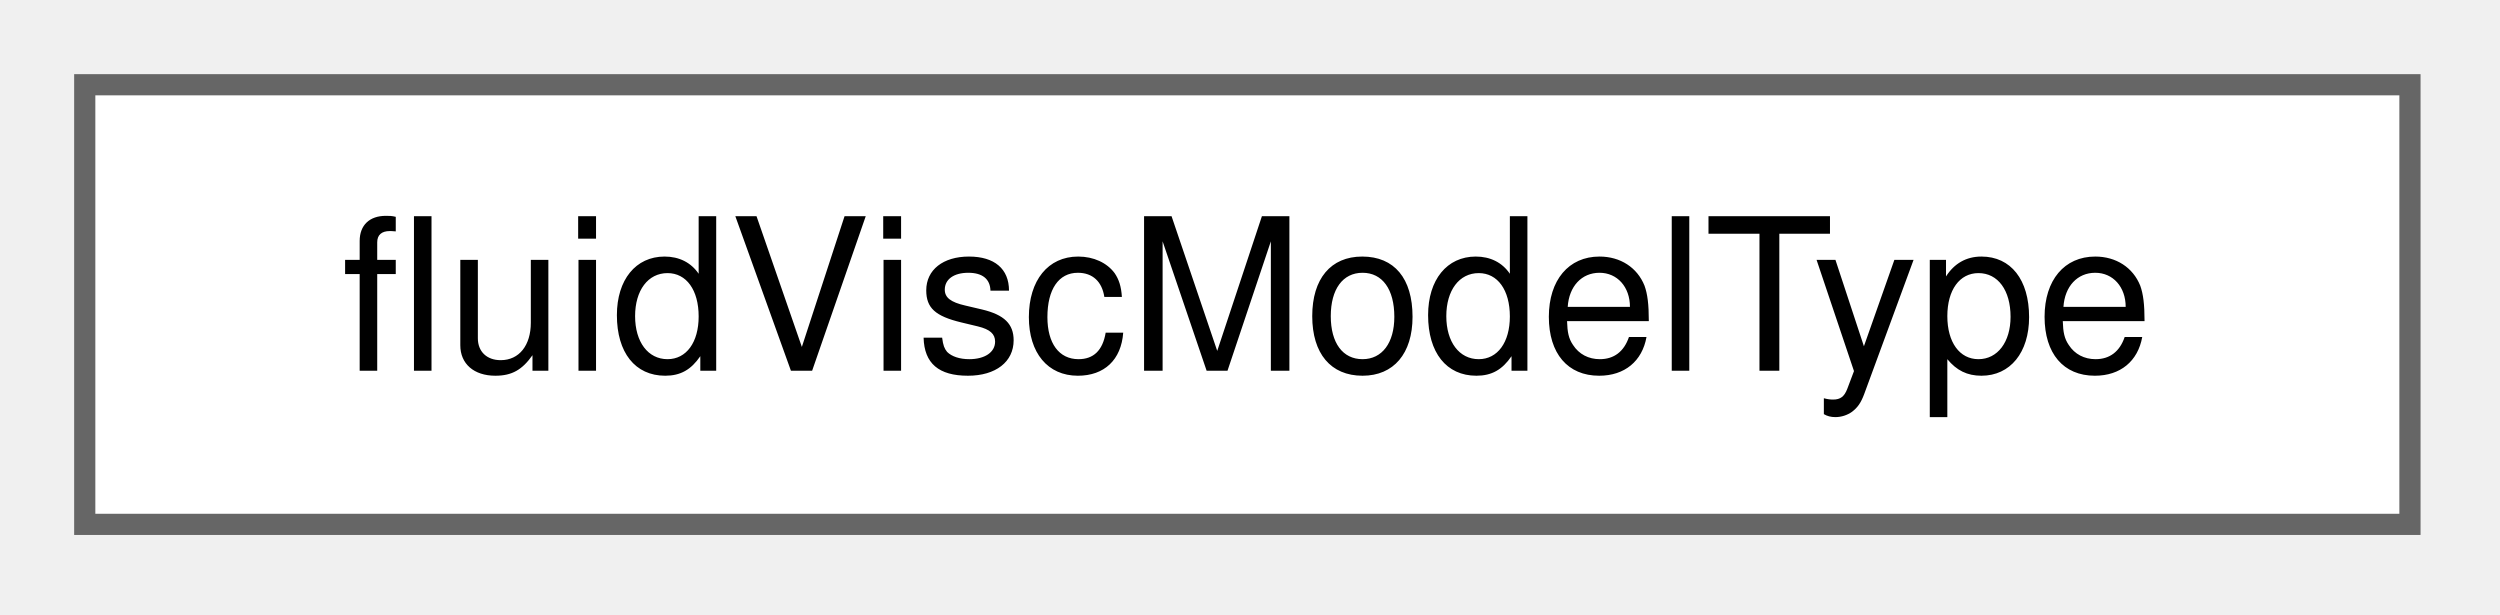
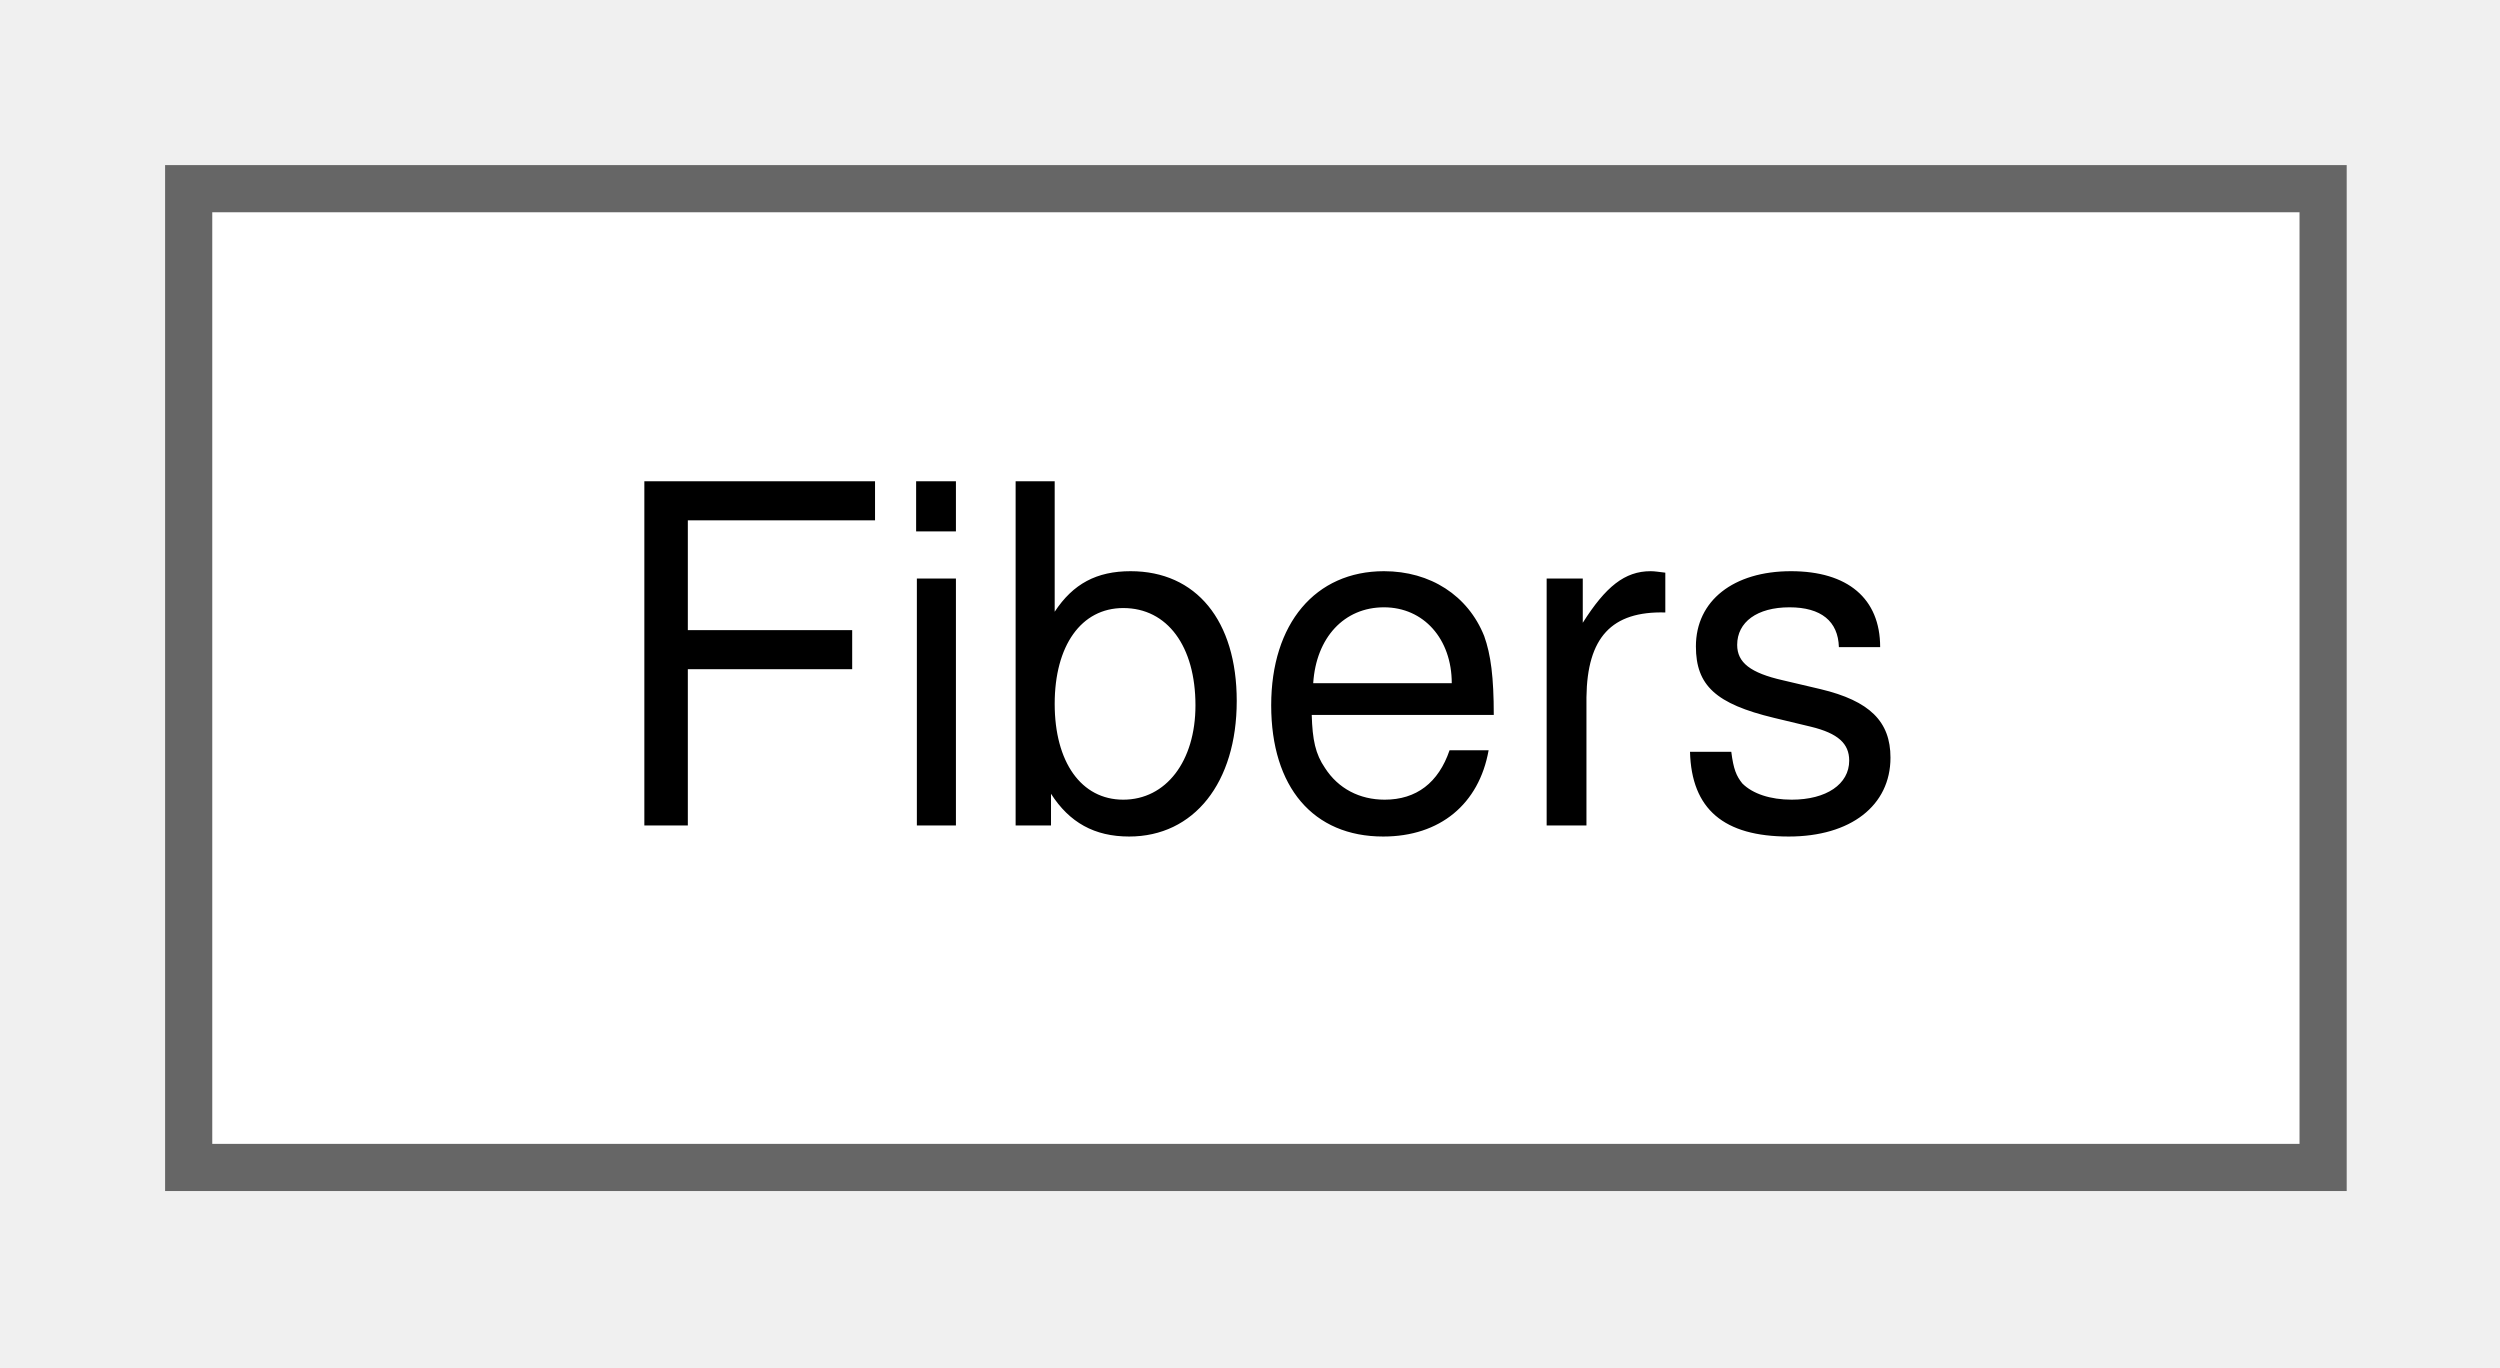
- <svg xmlns="http://www.w3.org/2000/svg" xmlns:xlink="http://www.w3.org/1999/xlink" width="118pt" height="29pt" viewBox="0.00 0.00 118.00 29.00">
+ <svg xmlns="http://www.w3.org/2000/svg" xmlns:xlink="http://www.w3.org/1999/xlink" width="53pt" height="29pt" viewBox="0.00 0.00 53.00 29.00">
  <g id="graph0" class="graph" transform="scale(1 1) rotate(0) translate(4 24.75)">
    <g id="Node000000" class="node">
      <g id="a_Node000000">
-         <a xlink:href="classfluid_visc_model_type.html" target="_top" xlink:title="Fluid viscosity model type.">
-           <polygon fill="white" stroke="#666666" points="109.75,-20.75 0,-20.75 0,0 109.75,0 109.75,-20.75" />
-           <text xml:space="preserve" text-anchor="middle" x="54.88" y="-7.25" font-family="Helvetica,sans-Serif" font-size="10.00">fluidViscModelType</text>
+         <a xlink:href="class_fibers.html" target="_top" xlink:title="Fiber directions associated with one mesh.">
+           <polygon fill="white" stroke="#666666" points="45.25,-20.75 0,-20.75 0,0 45.25,0 45.25,-20.75" />
+           <text xml:space="preserve" text-anchor="middle" x="22.62" y="-7.25" font-family="Helvetica,sans-Serif" font-size="10.00">Fibers</text>
        </a>
      </g>
    </g>
  </g>
</svg>
